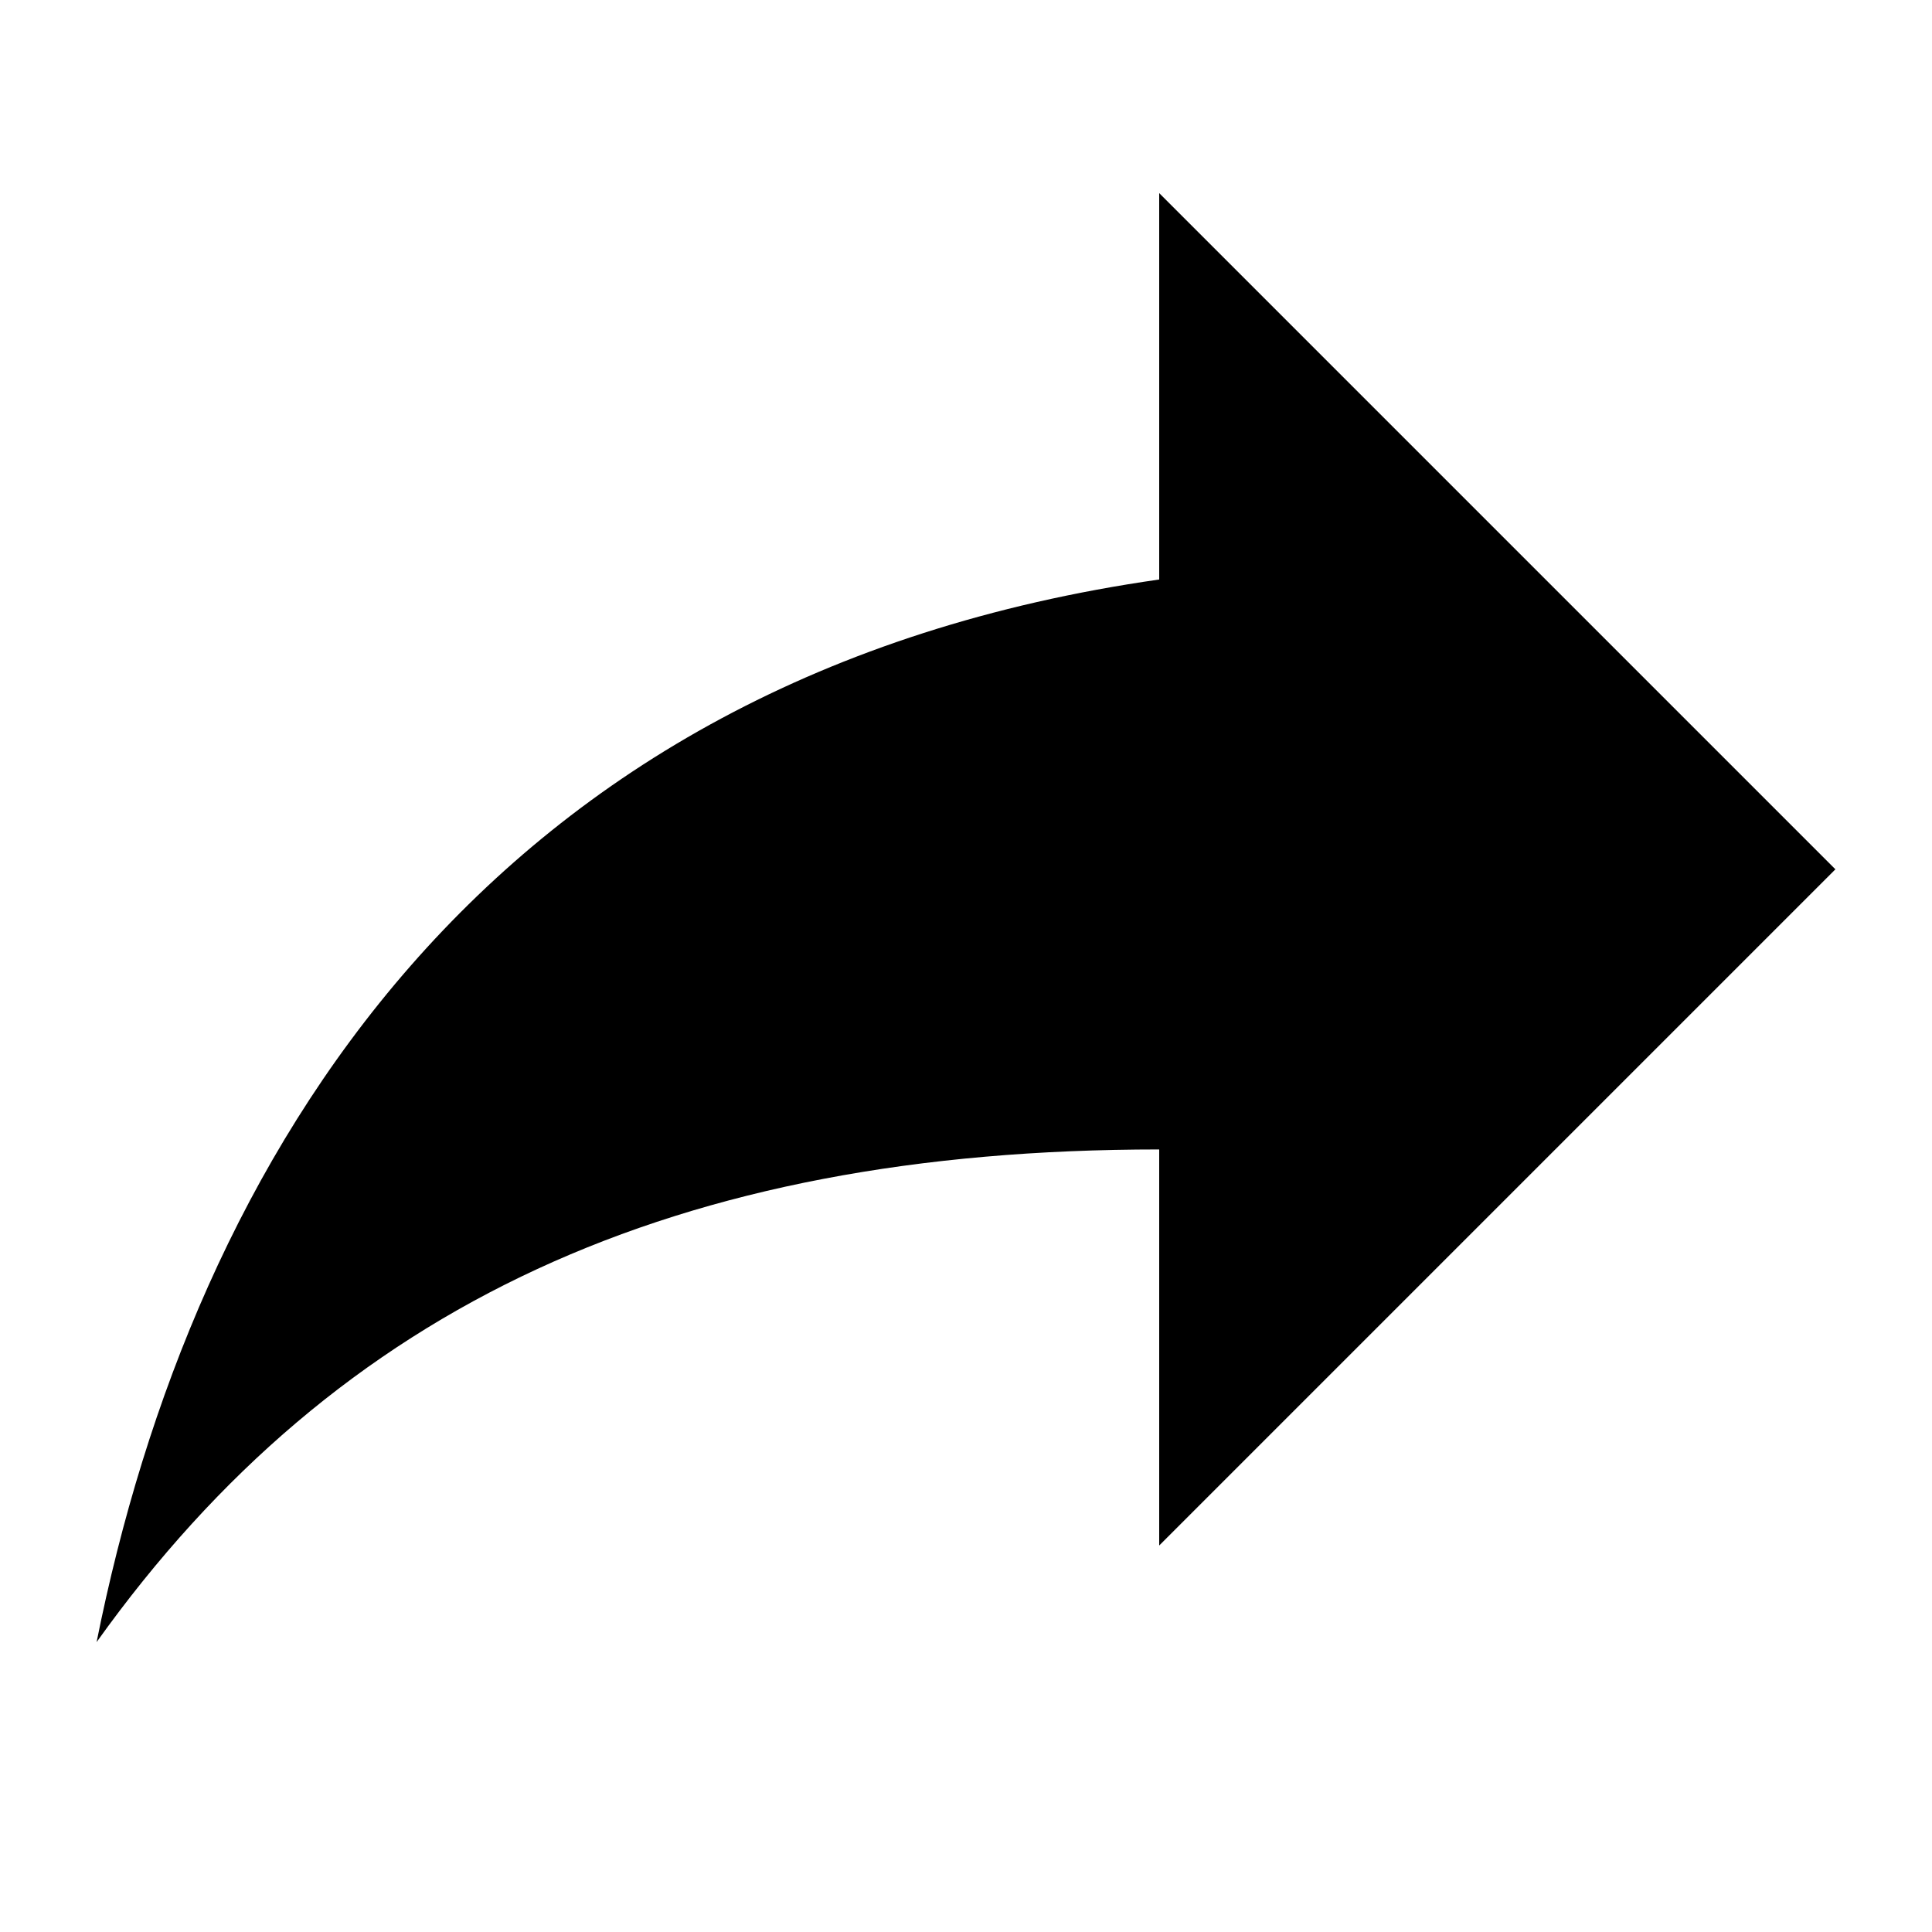
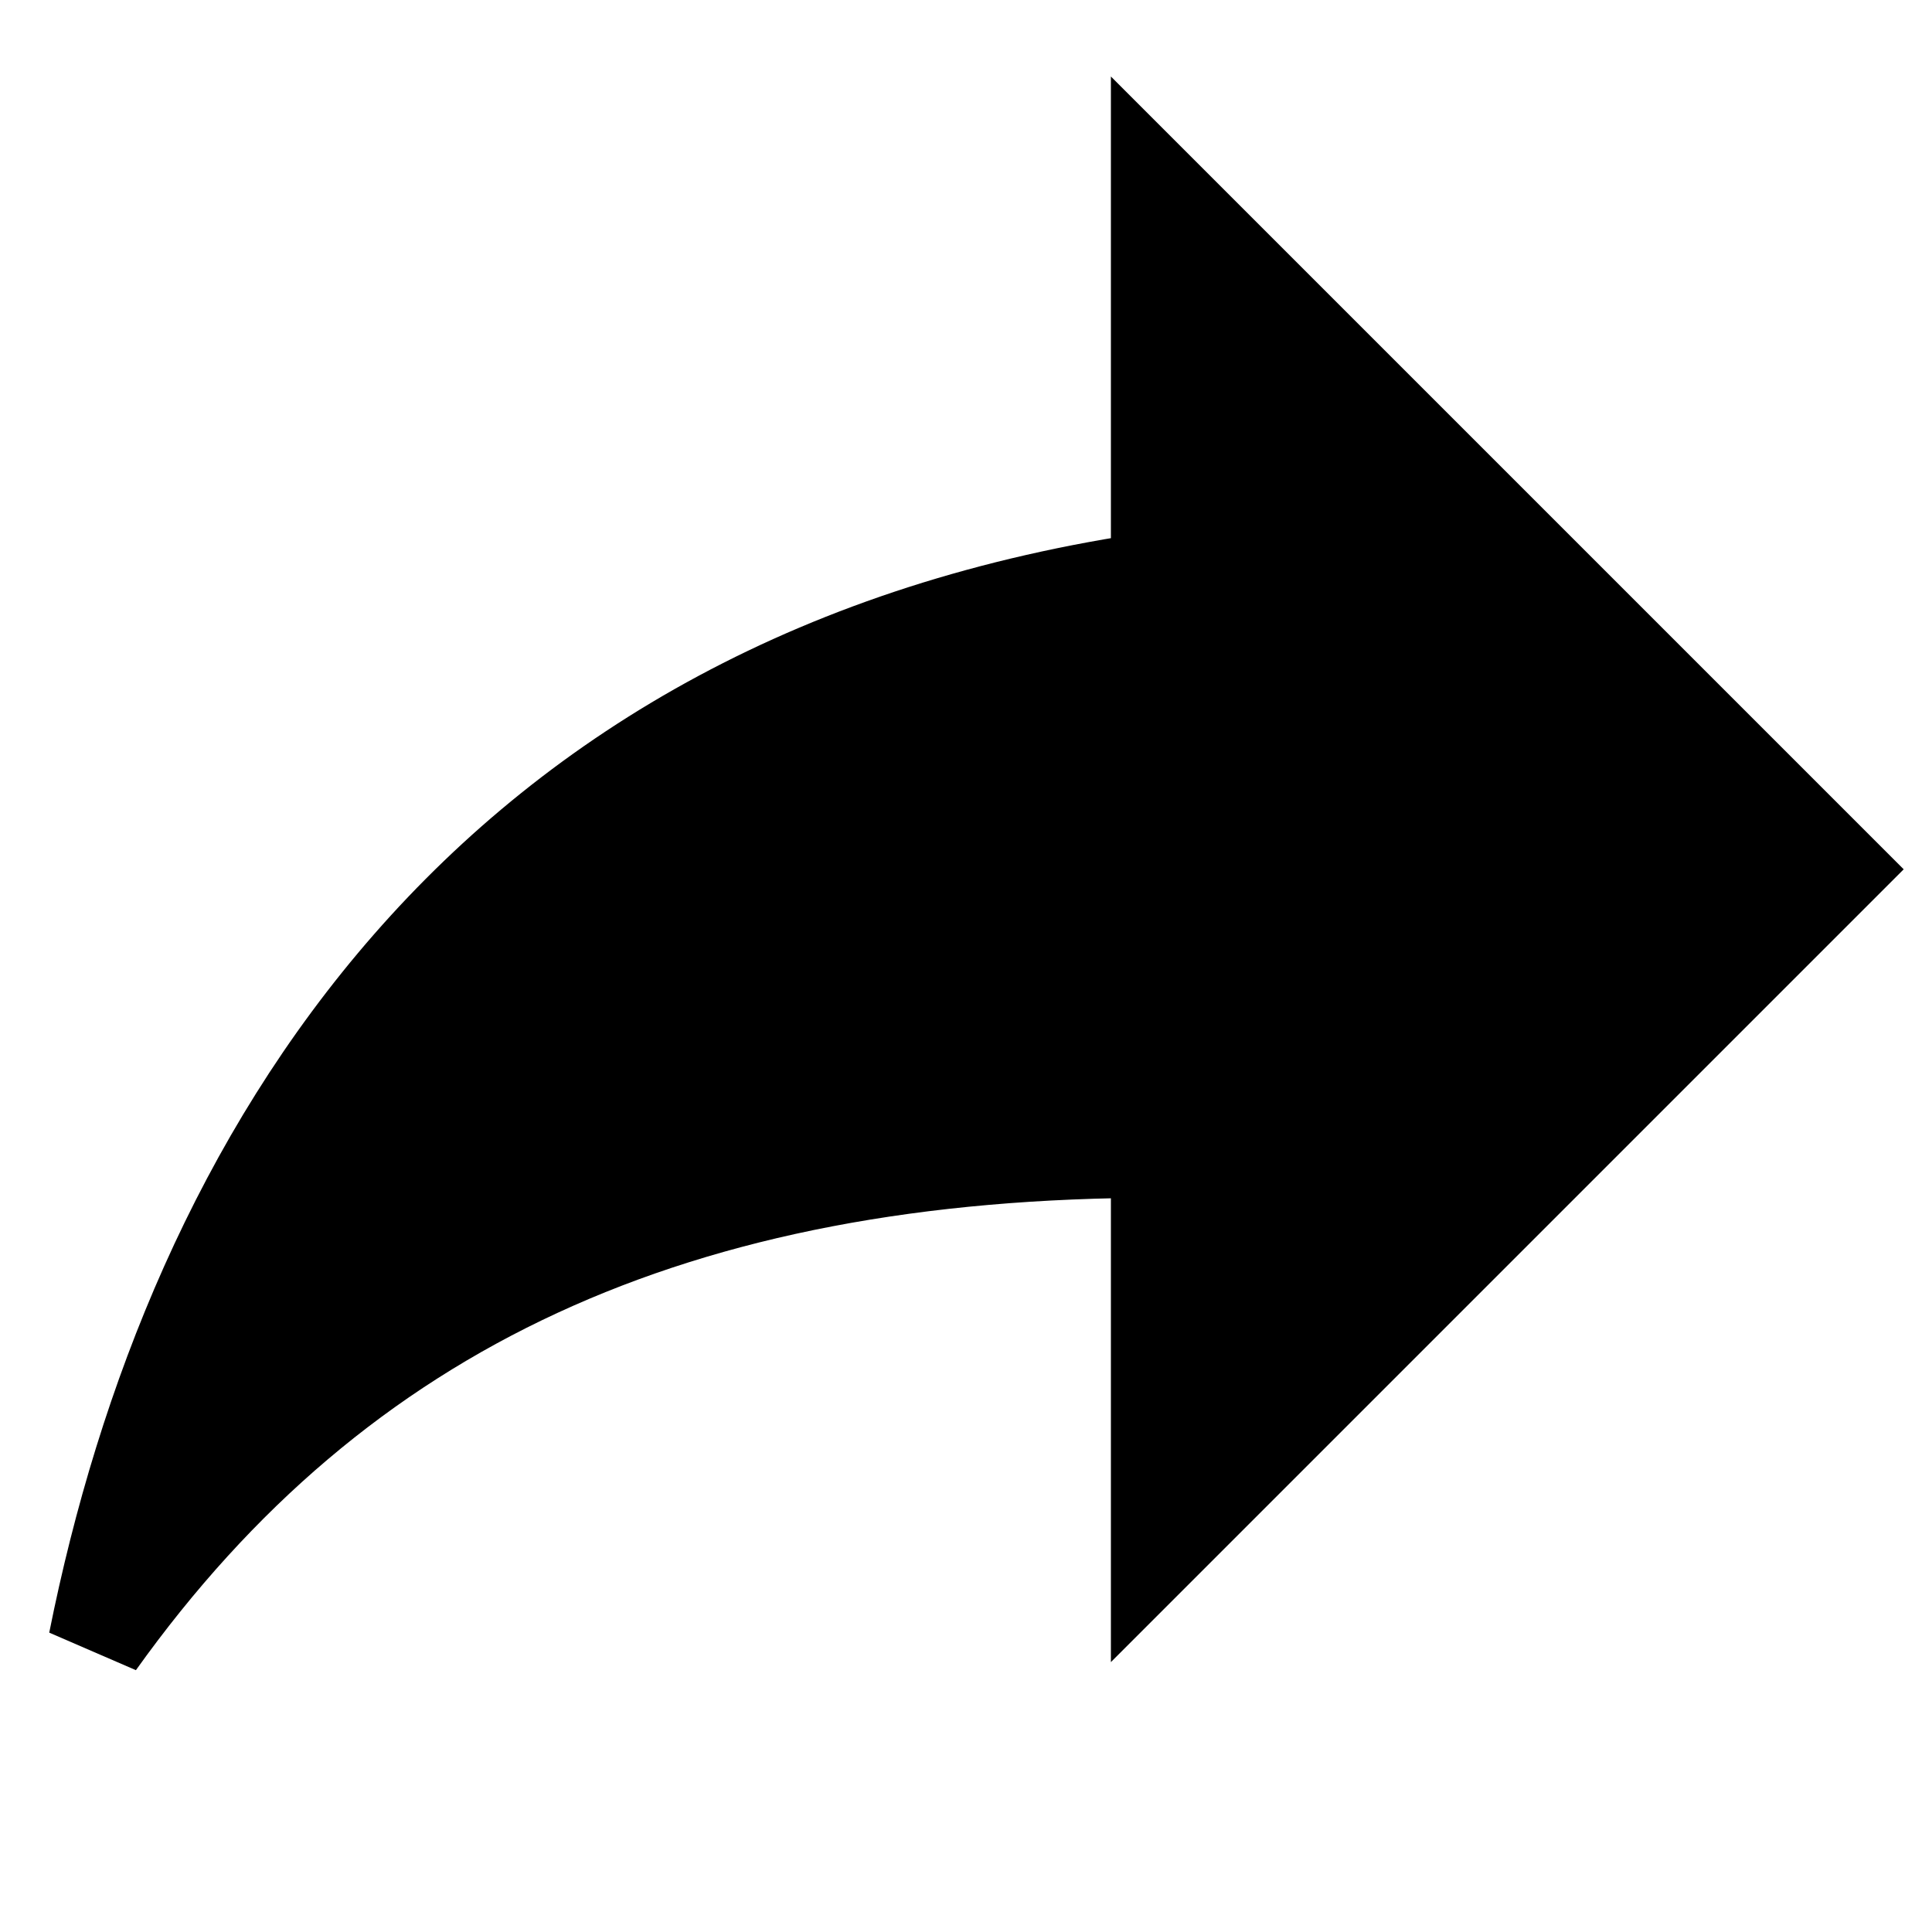
- <svg xmlns="http://www.w3.org/2000/svg" width="20" height="20" viewBox="0 0 20 20" fill="none">
-   <path d="M12 5.999V1.999L19 8.999L12 15.999V11.899C7 11.899 3.5 13.499 1 16.999C2 11.999 5 6.999 12 5.999Z" fill="currentColor" />
+ <svg xmlns="http://www.w3.org/2000/svg" width="20" height="20" viewBox="0 0 20 20">
+   <path stroke="currentColor" stroke-width="1" d="M12 5.999V1.999L19 8.999L12 15.999V11.899C7 11.899 3.5 13.499 1 16.999C2 11.999 5 6.999 12 5.999Z" />
</svg>
